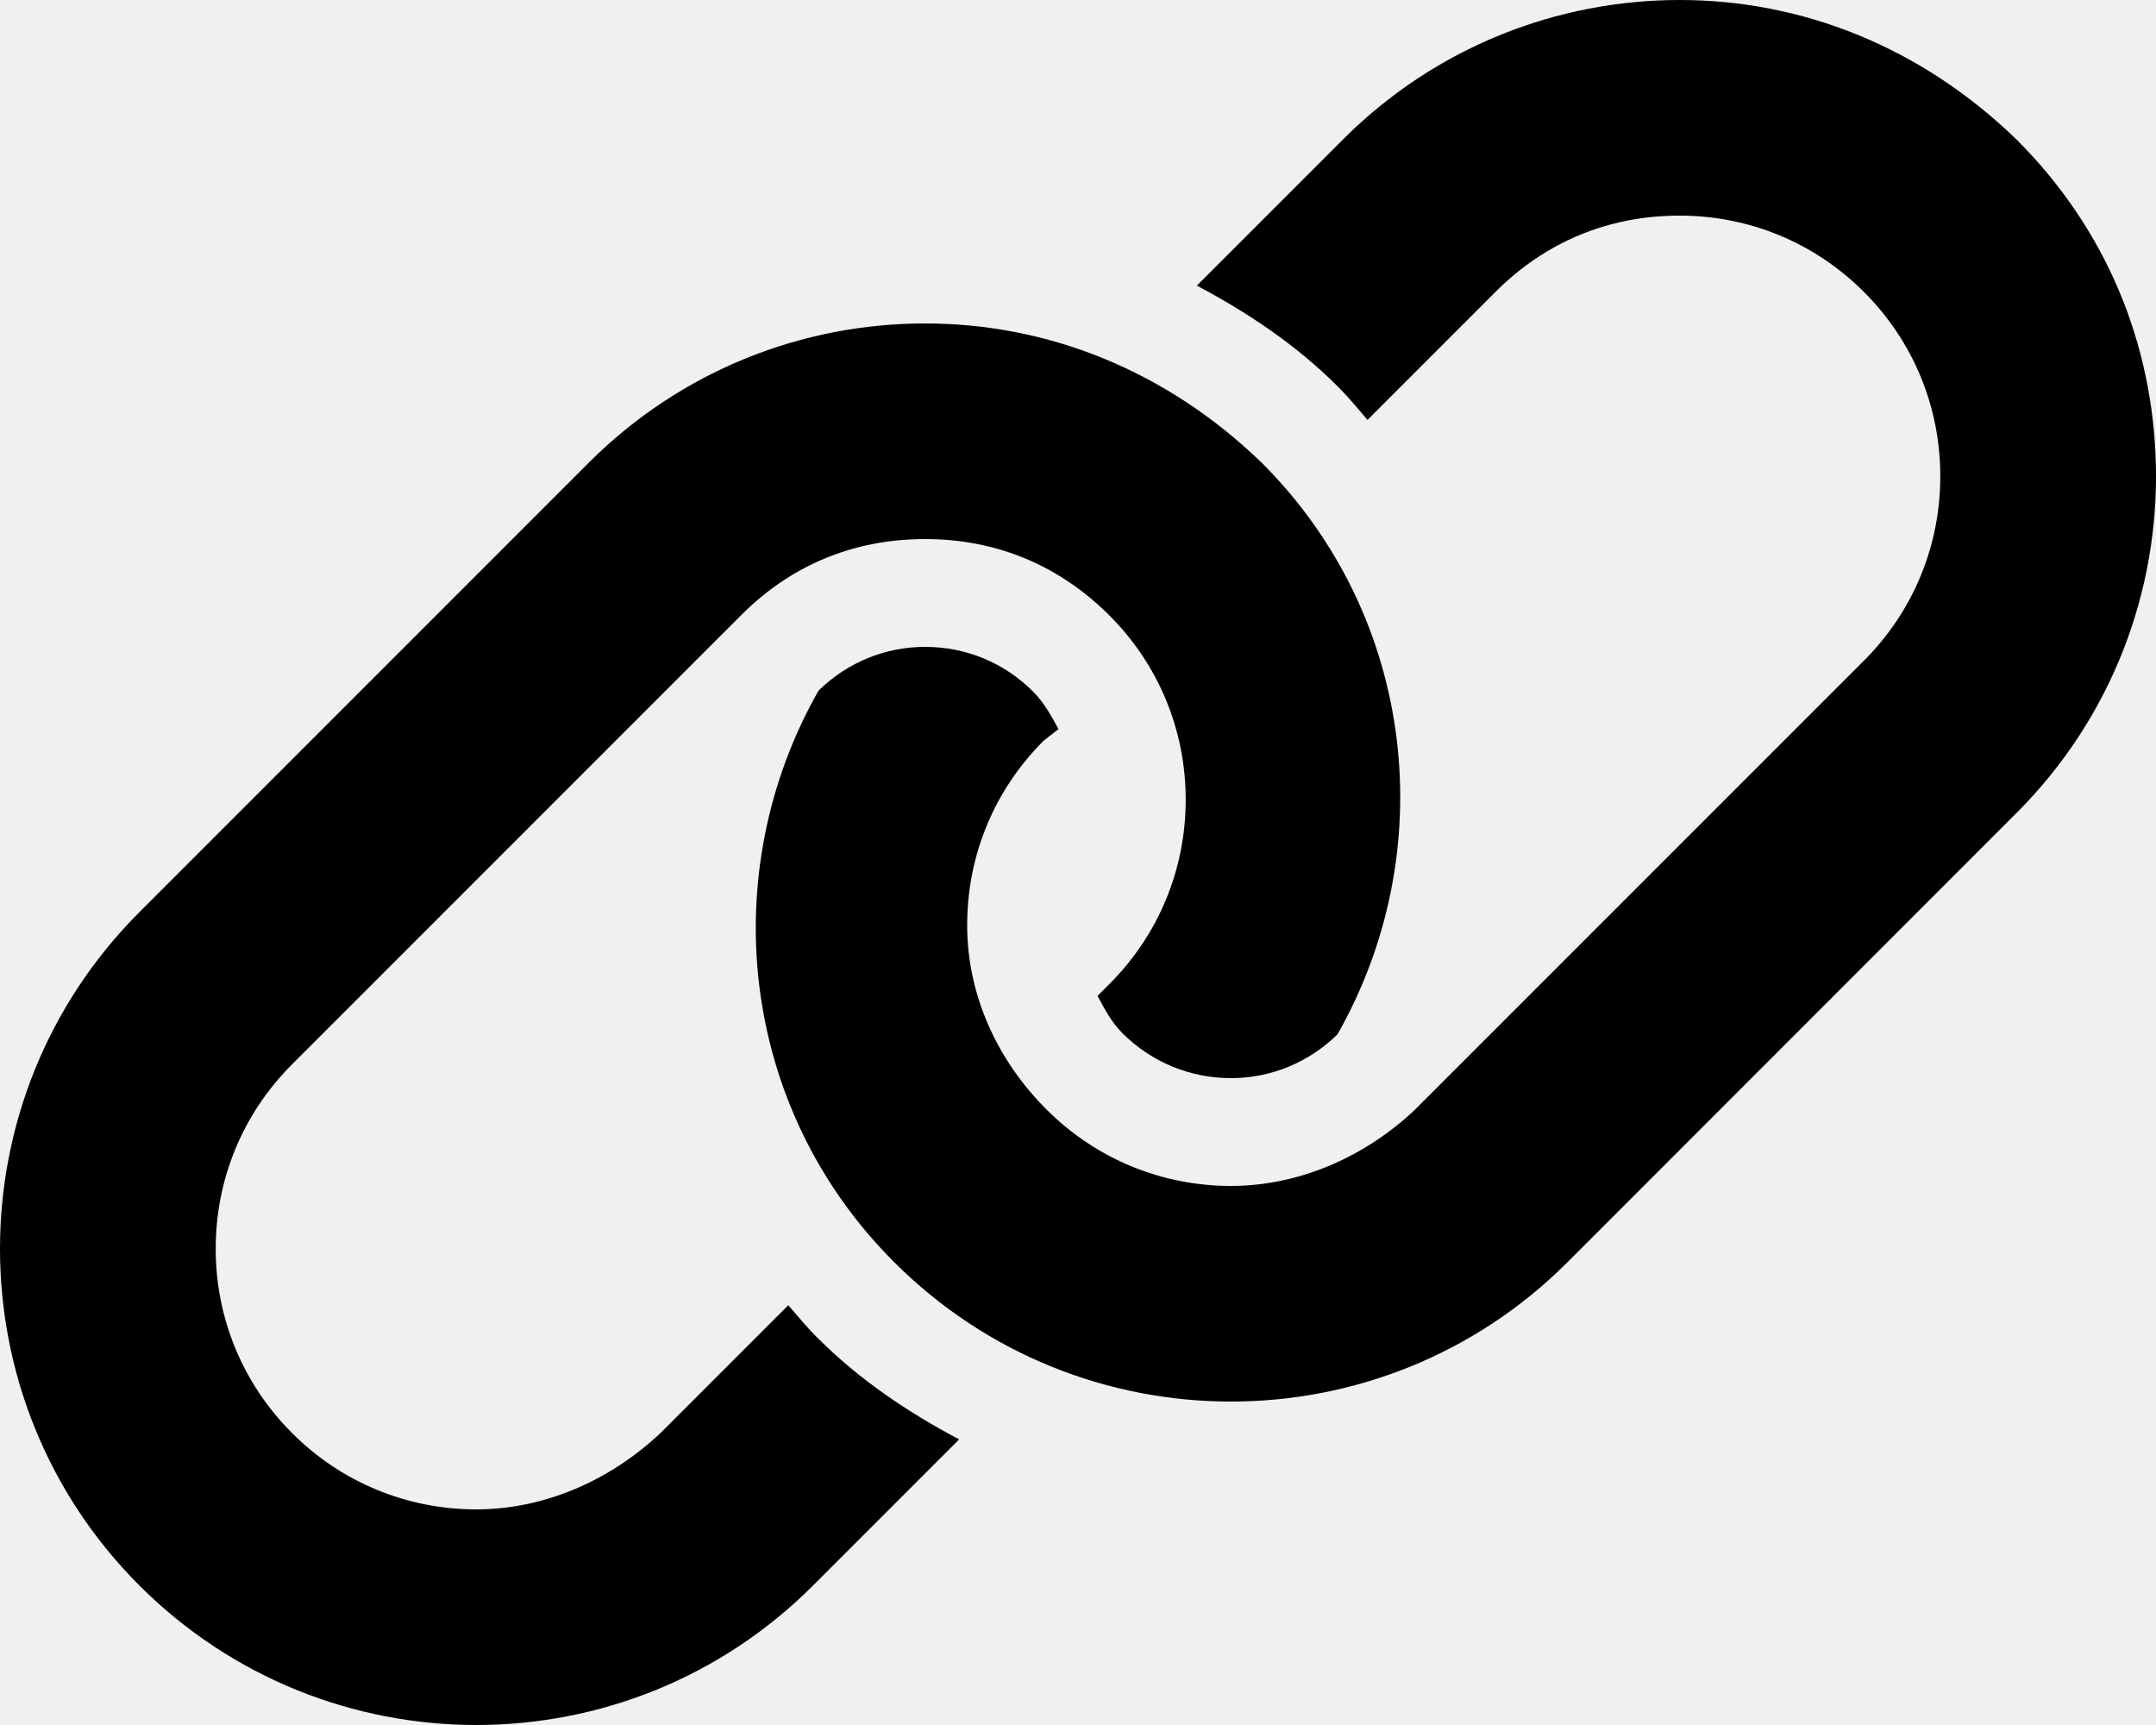
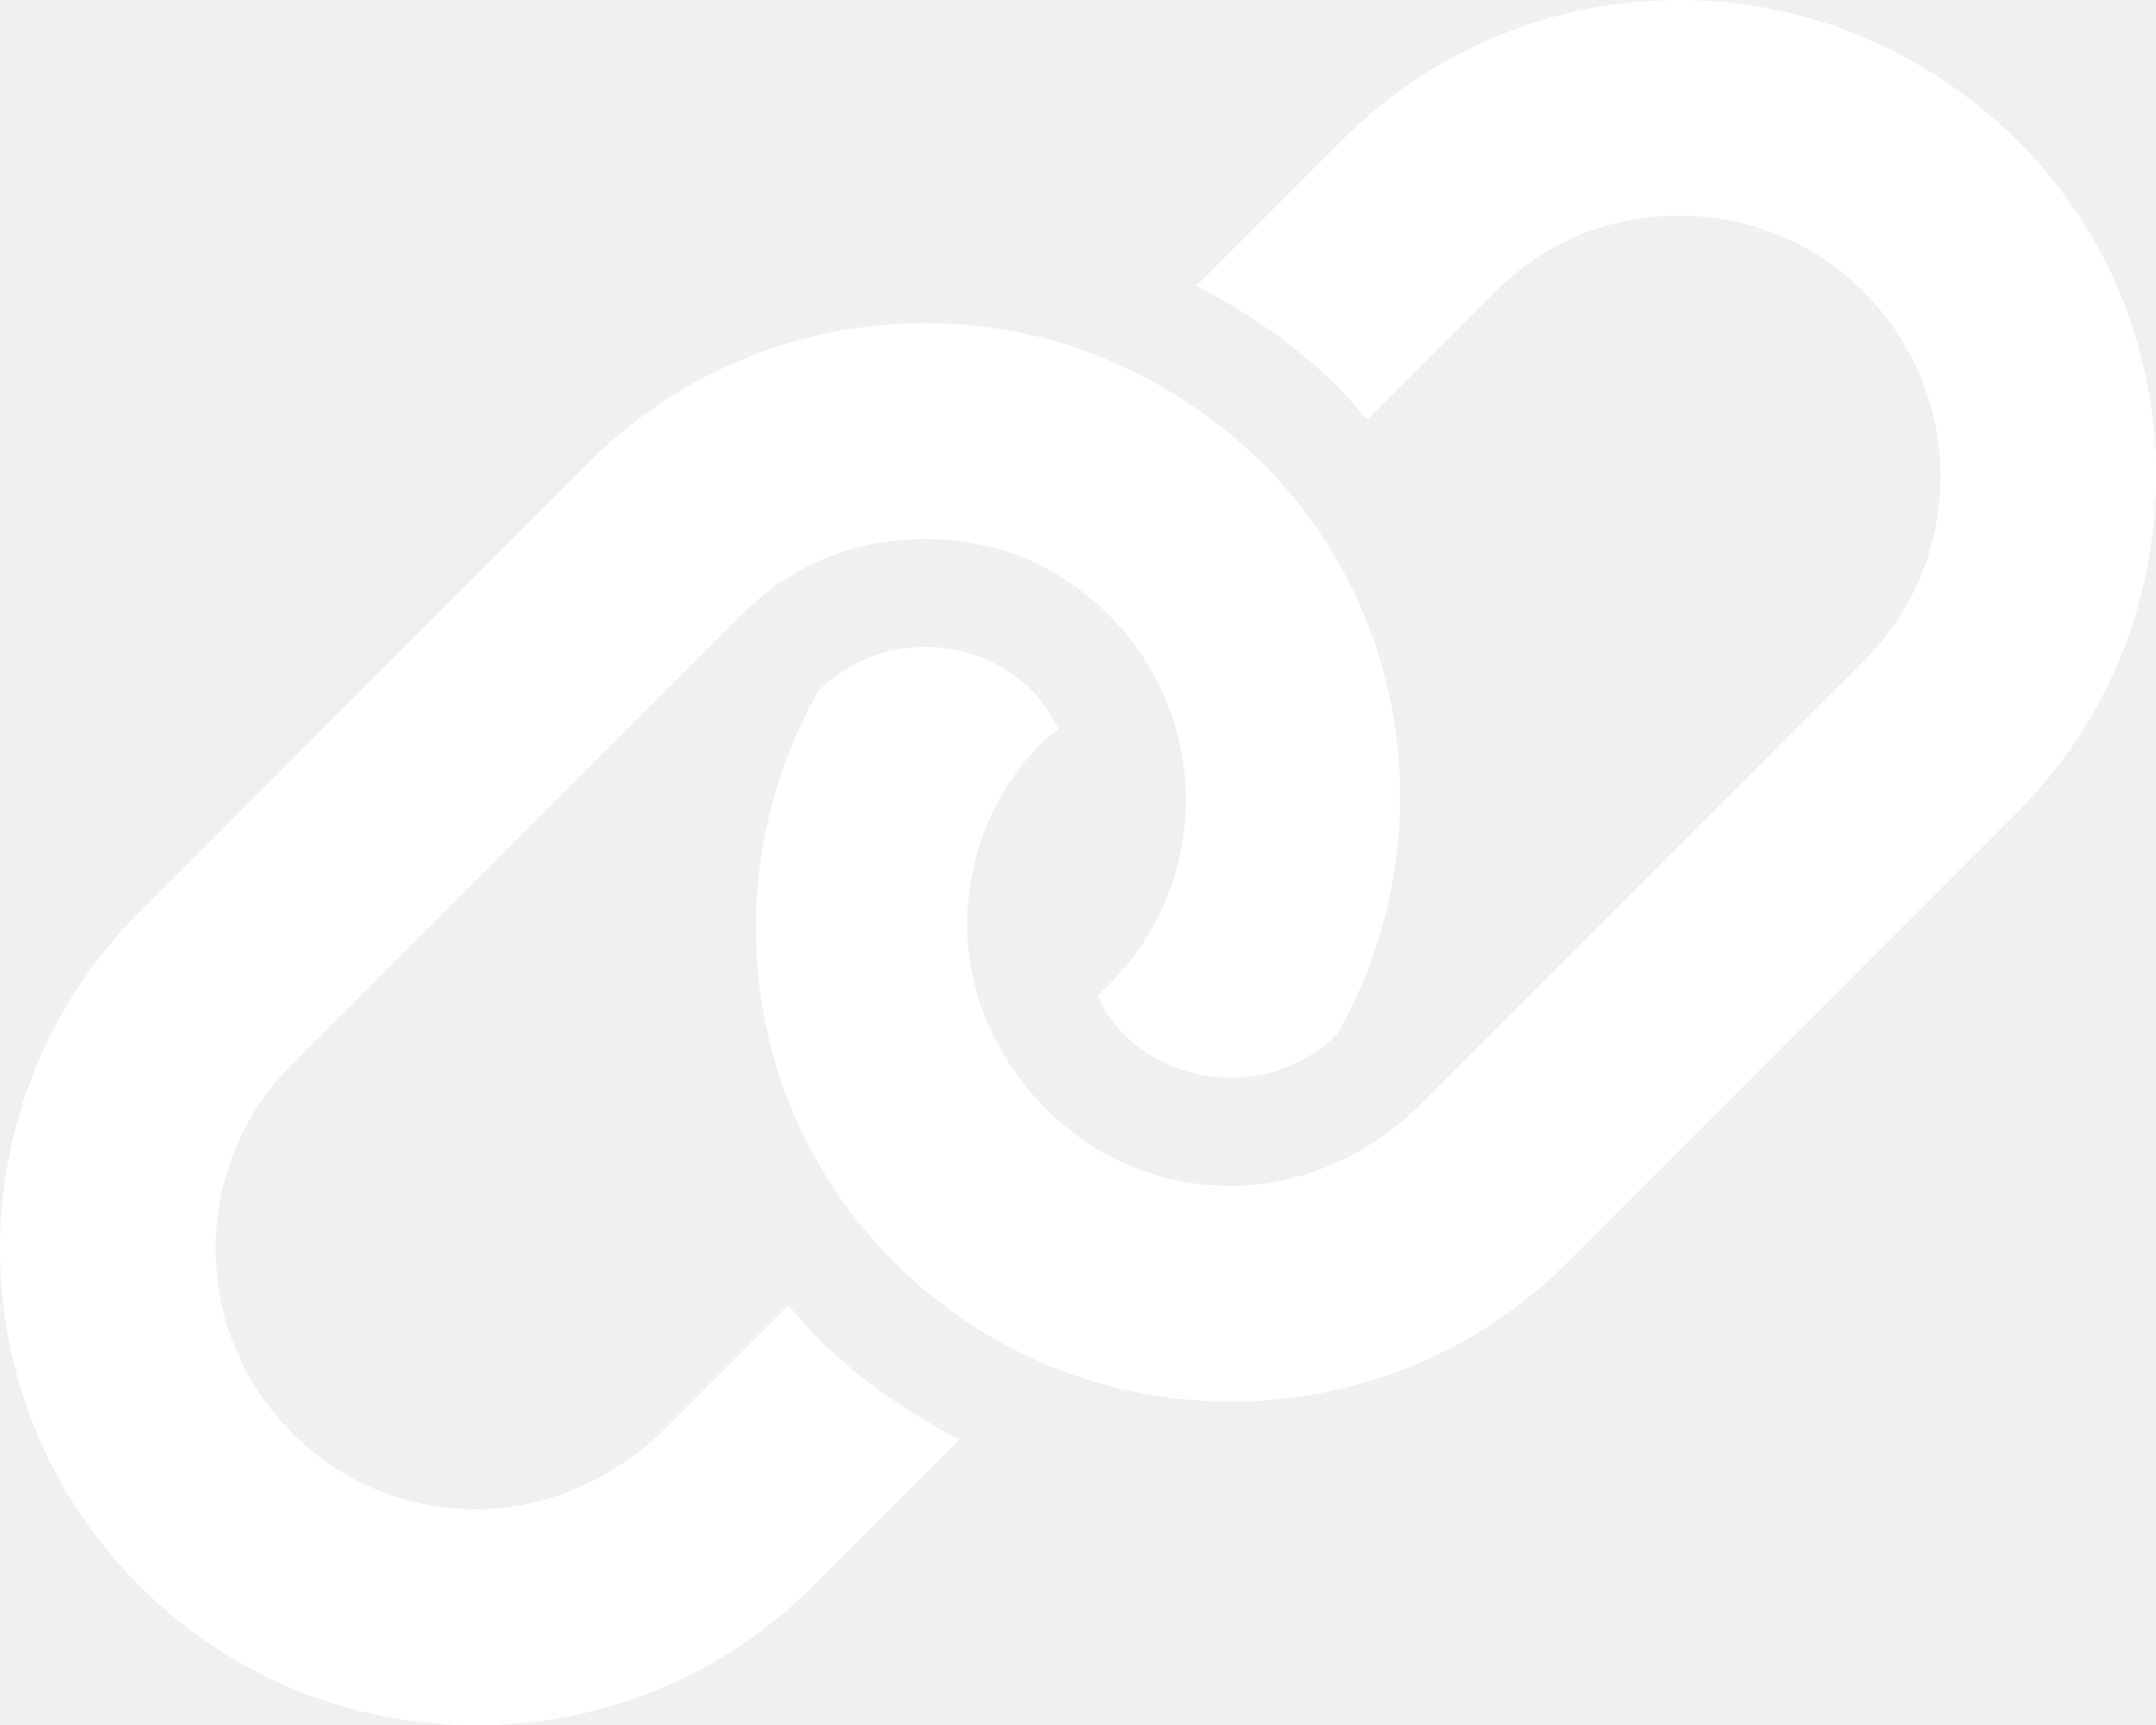
- <svg xmlns="http://www.w3.org/2000/svg" aria-hidden="true" focusable="false" data-prefix="fas" data-icon="link" class="svg-inline--fa fa-link" role="img" viewBox="0 0 640 512">
-   <path fill="currentColor" d="M598.6 41.41C570.1 13.8 534.8 0 498.6 0s-72.36 13.8-99.96 41.41l-43.36 43.36c15.11 8.012 29.47 17.58 41.91 30.02c3.146 3.146 5.898 6.518 8.742 9.838l37.96-37.96C458.5 72.05 477.1 64 498.6 64c20.67 0 40.1 8.047 54.71 22.66c14.61 14.61 22.66 34.04 22.66 54.71s-8.049 40.1-22.66 54.71l-133.3 133.3C405.5 343.1 386 352 365.4 352s-40.1-8.048-54.71-22.66C296 314.7 287.1 295.3 287.1 274.6s8.047-40.1 22.66-54.71L314.2 216.4C312.1 212.5 309.9 208.5 306.7 205.3C298.1 196.7 286.8 192 274.6 192c-11.93 0-23.1 4.664-31.61 12.97c-30.71 53.96-23.63 123.6 22.39 169.6C293 402.2 329.2 416 365.4 416c36.18 0 72.36-13.8 99.96-41.41L598.6 241.3c28.45-28.45 42.24-66.01 41.37-103.3C639.1 102.1 625.4 68.16 598.6 41.41zM234 387.4L196.1 425.3C181.5 439.1 162 448 141.4 448c-20.67 0-40.1-8.047-54.71-22.66c-14.61-14.61-22.66-34.04-22.66-54.71s8.049-40.1 22.66-54.71l133.3-133.3C234.5 168 253.1 160 274.6 160s40.1 8.048 54.71 22.66c14.62 14.61 22.66 34.04 22.66 54.71s-8.047 40.1-22.66 54.71L325.8 295.6c2.094 3.939 4.219 7.895 7.465 11.15C341.9 315.3 353.3 320 365.4 320c11.93 0 23.1-4.664 31.61-12.97c30.71-53.96 23.63-123.6-22.39-169.6C346.1 109.8 310.8 96 274.6 96C238.4 96 202.3 109.8 174.7 137.4L41.41 270.7c-27.6 27.6-41.41 63.78-41.41 99.96c-0 36.18 13.8 72.36 41.41 99.97C69.01 498.2 105.2 512 141.4 512c36.18 0 72.36-13.8 99.96-41.41l43.36-43.36c-15.11-8.012-29.47-17.58-41.91-30.02C239.6 394.1 236.9 390.7 234 387.4z" />
+ <svg xmlns="http://www.w3.org/2000/svg" version="1.1" id="Layer_1" focusable="false" x="0px" y="0px" viewBox="0 0 640 512" style="enable-background:new 0 0 640 512;" xml:space="preserve">
+   <style type="text/css">
+ 	.st0{fill:#FFFFFF;}
+ </style>
+   <path class="st0" d="M598.6,41.4C570.1,13.8,534.8,0,498.6,0s-72.4,13.8-100,41.4l-43.4,43.4c15.1,8,29.5,17.6,41.9,30  c3.1,3.1,5.9,6.5,8.7,9.8l38-38C458.5,72.1,477.1,64,498.6,64c20.7,0,40.1,8,54.7,22.7c14.6,14.6,22.7,34,22.7,54.7  s-8,40.1-22.7,54.7L420,329.4c-14.5,13.7-34,22.6-54.6,22.6s-40.1-8-54.7-22.7c-14.7-14.6-23.6-34-23.6-54.7s8-40.1,22.7-54.7  l4.4-3.5c-2.1-3.9-4.3-7.9-7.5-11.1c-8.6-8.6-19.9-13.3-32.1-13.3c-11.9,0-23.1,4.7-31.6,13c-30.7,54-23.6,123.6,22.4,169.6  c27.6,27.6,63.8,41.4,100,41.4c36.2,0,72.4-13.8,100-41.4l133.2-133.3c28.5-28.4,42.2-66,41.4-103.3  C639.1,102.1,625.4,68.2,598.6,41.4z M234,387.4l-37.9,37.9C181.5,439.1,162,448,141.4,448c-20.7,0-40.1-8-54.7-22.7  c-14.6-14.6-22.7-34-22.7-54.7s8-40.1,22.7-54.7L220,182.6c14.5-14.6,33.1-22.6,54.6-22.6s40.1,8,54.7,22.7  c14.6,14.6,22.7,34,22.7,54.7s-8,40.1-22.7,54.7l-3.5,3.5c2.1,3.9,4.2,7.9,7.5,11.1c8.6,8.5,20,13.2,32.1,13.2  c11.9,0,23.1-4.7,31.6-13c30.7-54,23.6-123.6-22.4-169.6c-28.5-27.6-63.8-41.4-100-41.4s-72.3,13.8-99.9,41.4L41.4,270.7  C13.8,298.3,0,334.5,0,370.7c0,36.2,13.8,72.4,41.4,100c27.6,27.6,63.8,41.4,100,41.4c36.2,0,72.4-13.8,100-41.4l43.4-43.4  c-15.1-8-29.5-17.6-41.9-30C239.6,394.1,236.9,390.7,234,387.4z" />
</svg>
